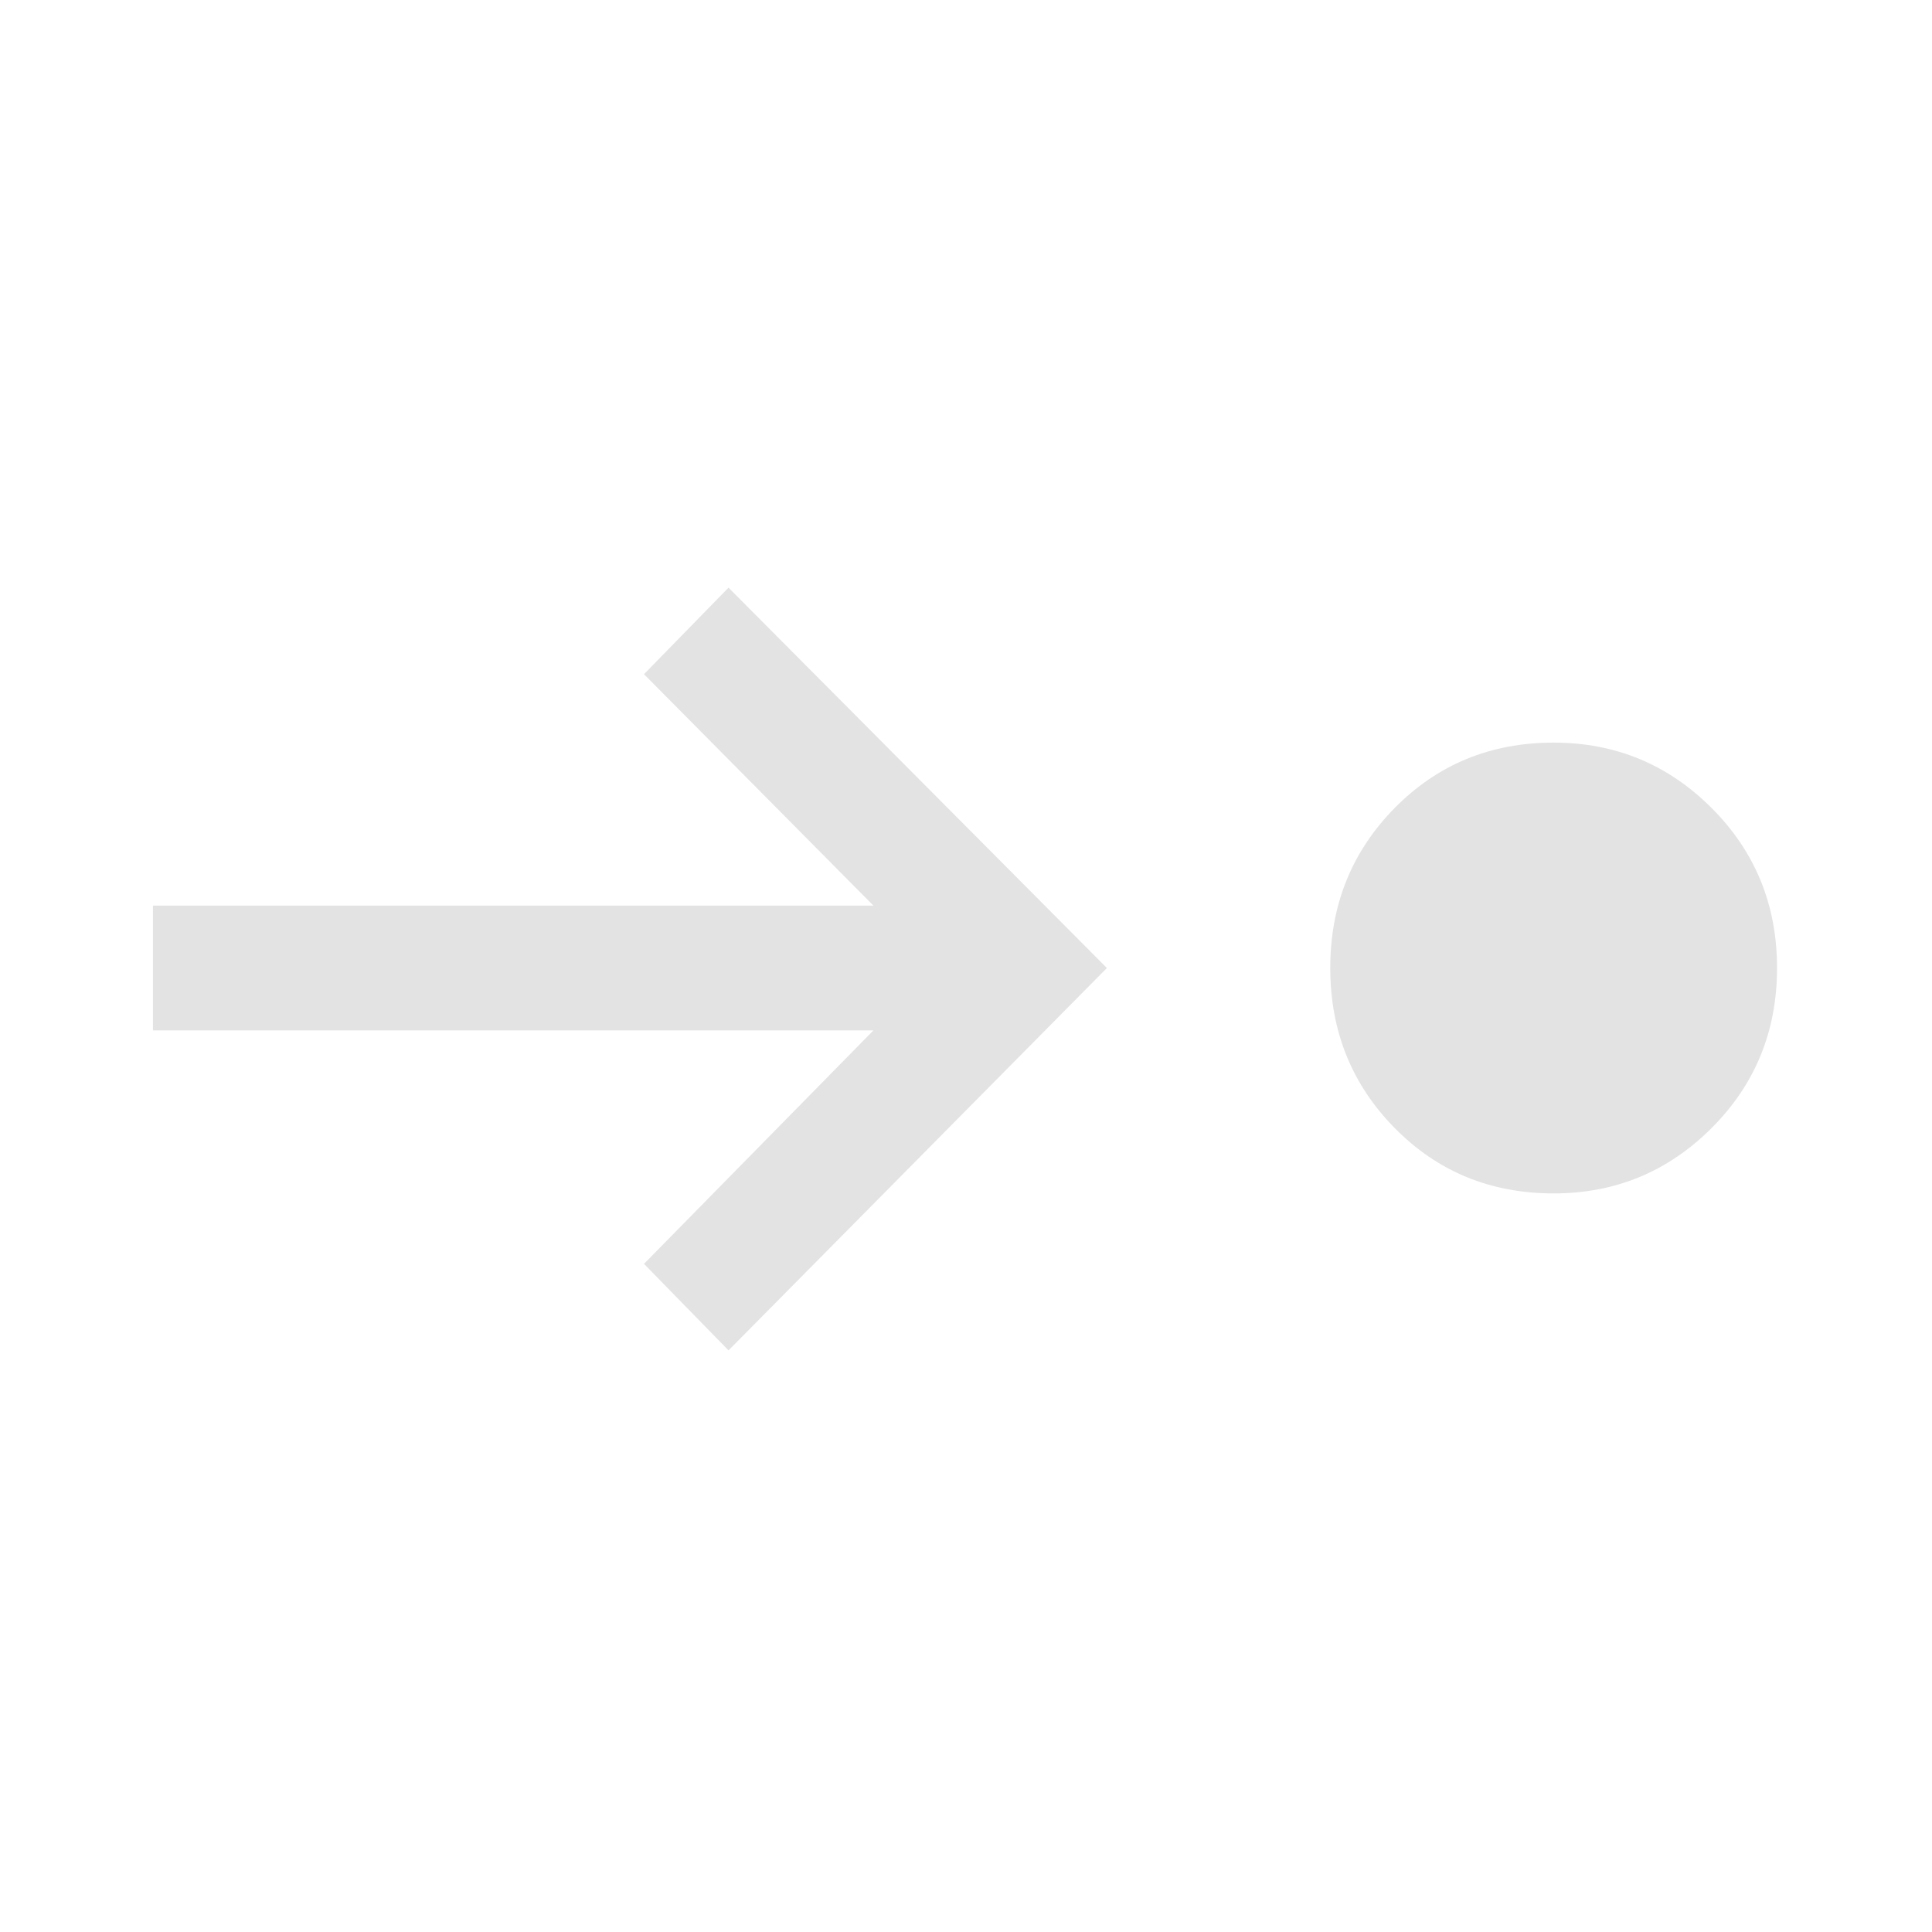
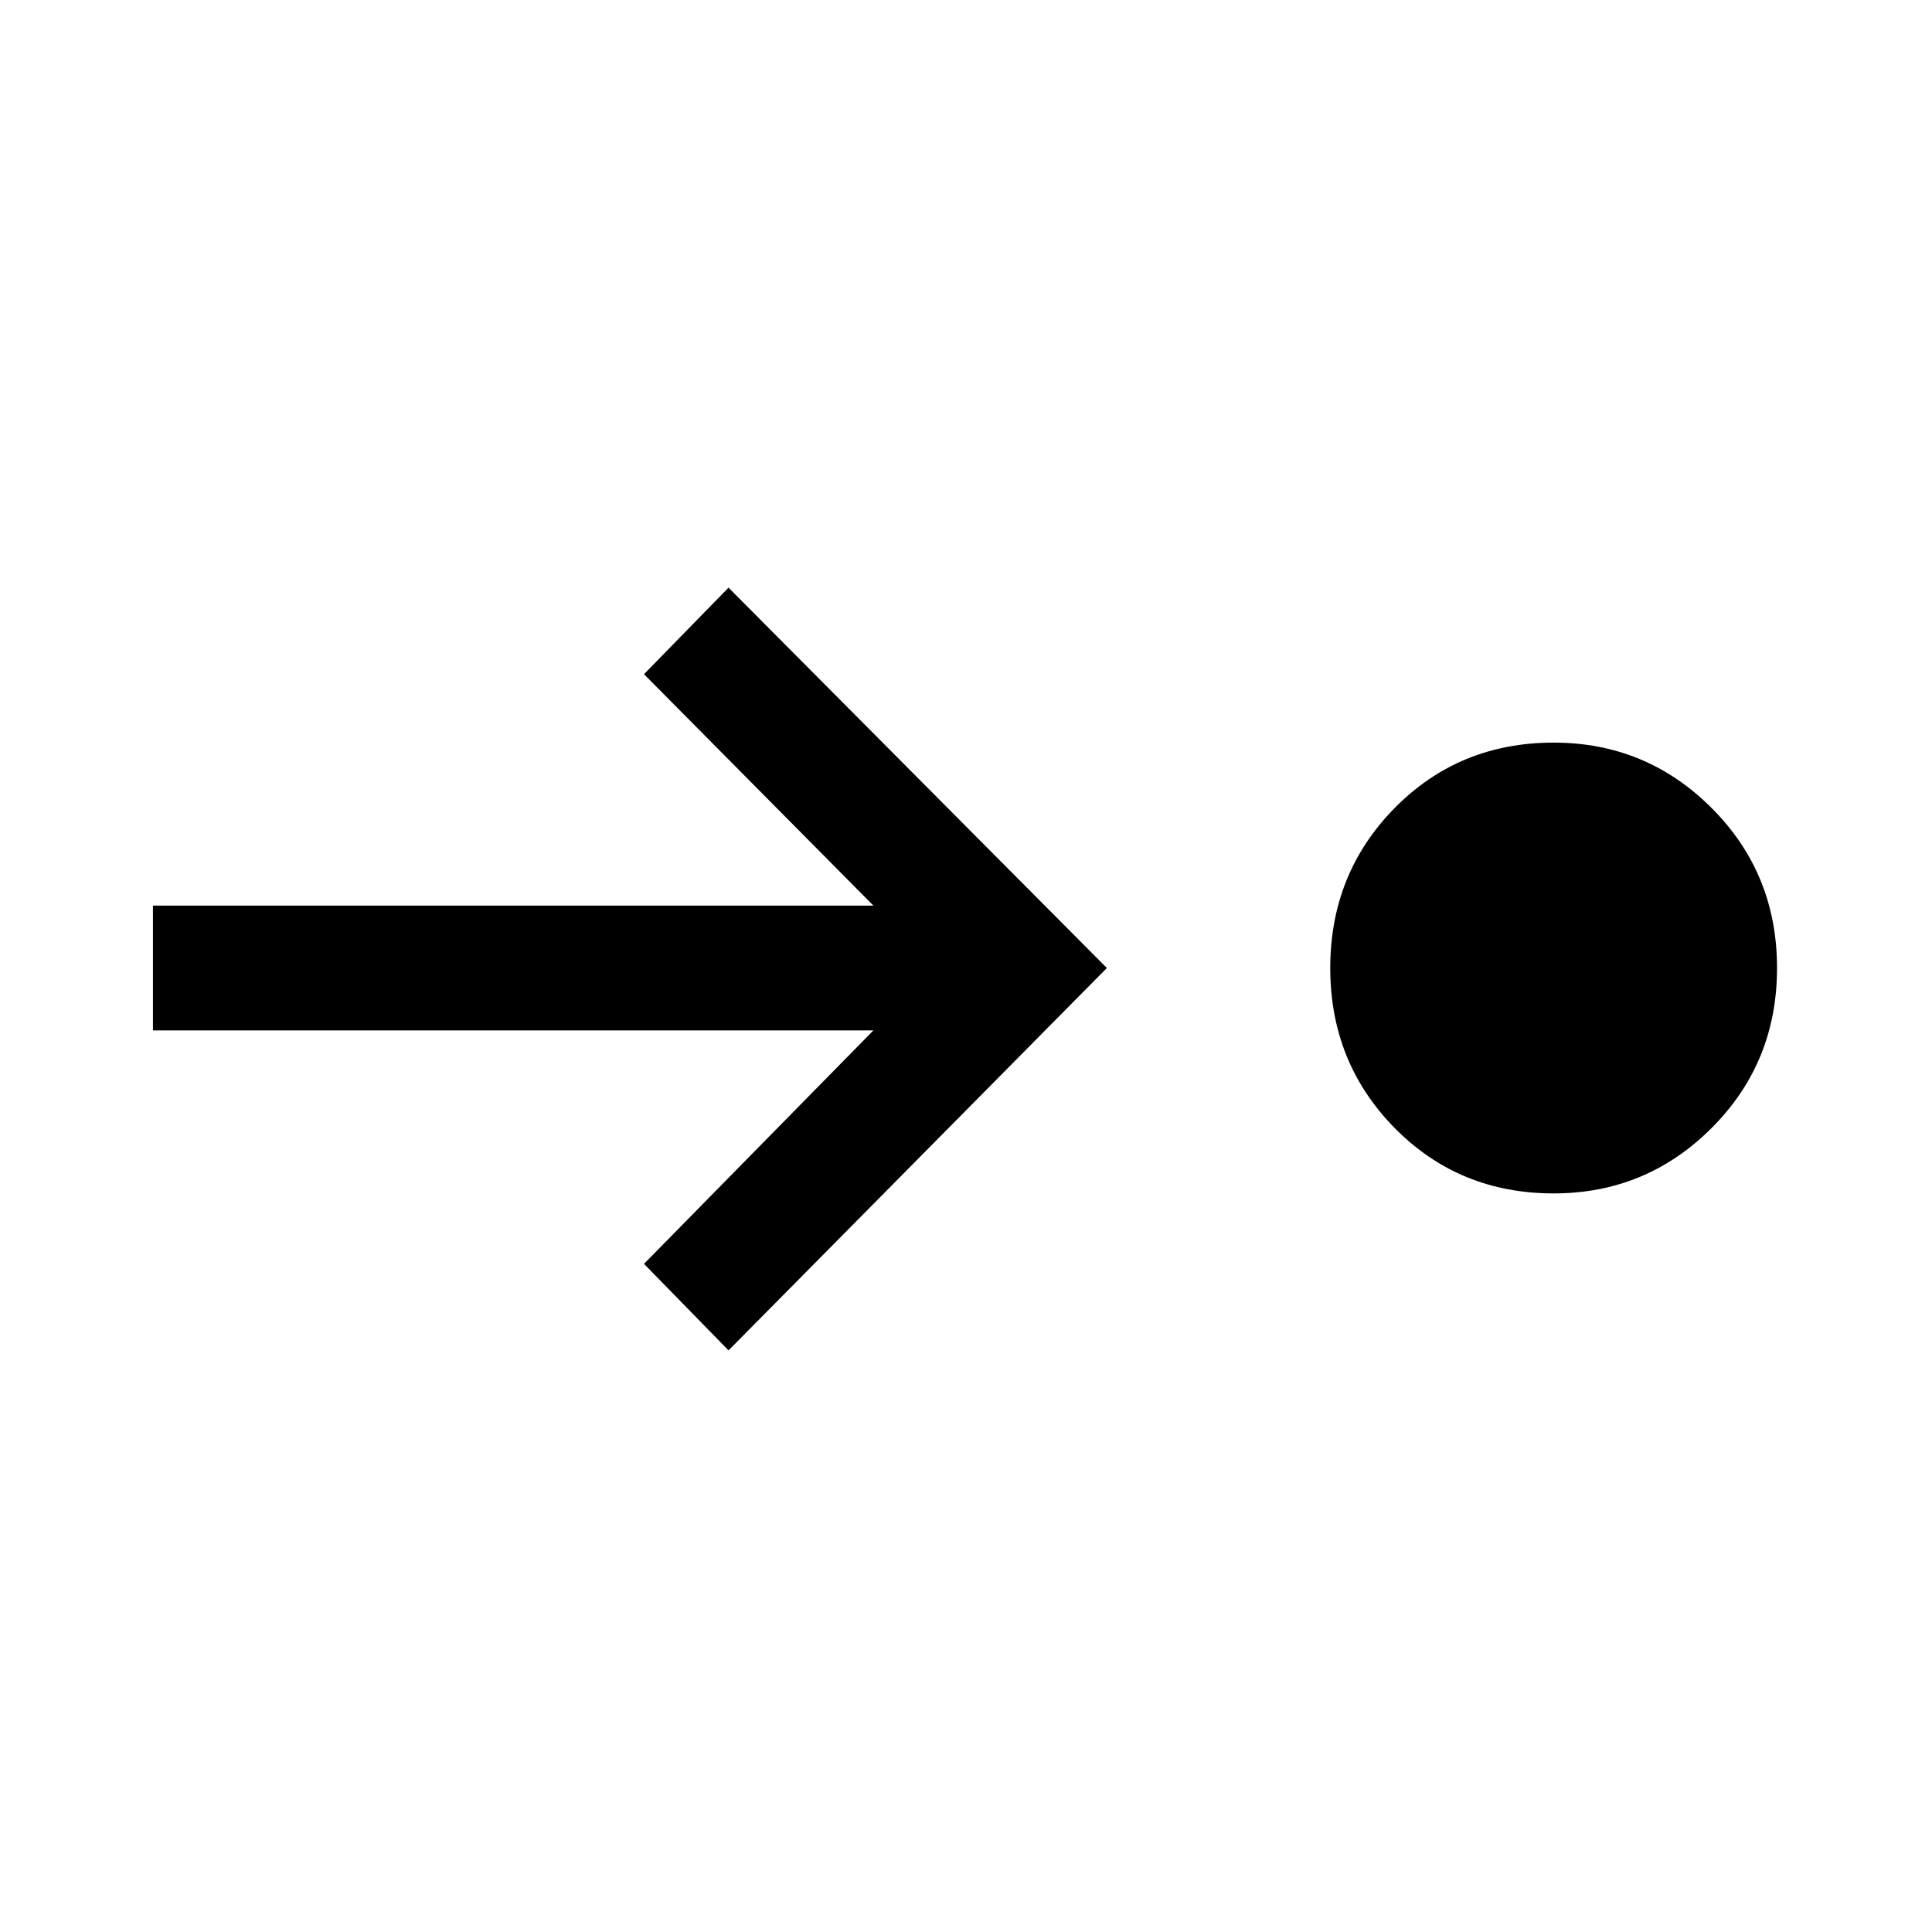
- <svg xmlns="http://www.w3.org/2000/svg" height="48px" viewBox="0 -960 960 960" width="48px" fill="#e3e3e3">
+ <svg xmlns="http://www.w3.org/2000/svg" height="48px" viewBox="0 -960 960 960" width="48px" fill="currentColor">
  <path d="M772-367q-47 0-79-32.5T661-479q0-47 32-79.5t79-32.5q46 0 78.5 32.5T883-479q0 47-32.5 79.5T772-367Zm-410 78-42-43 114-116H76v-62h358L320-625l42-43 188 189-188 190Z" />
</svg>
